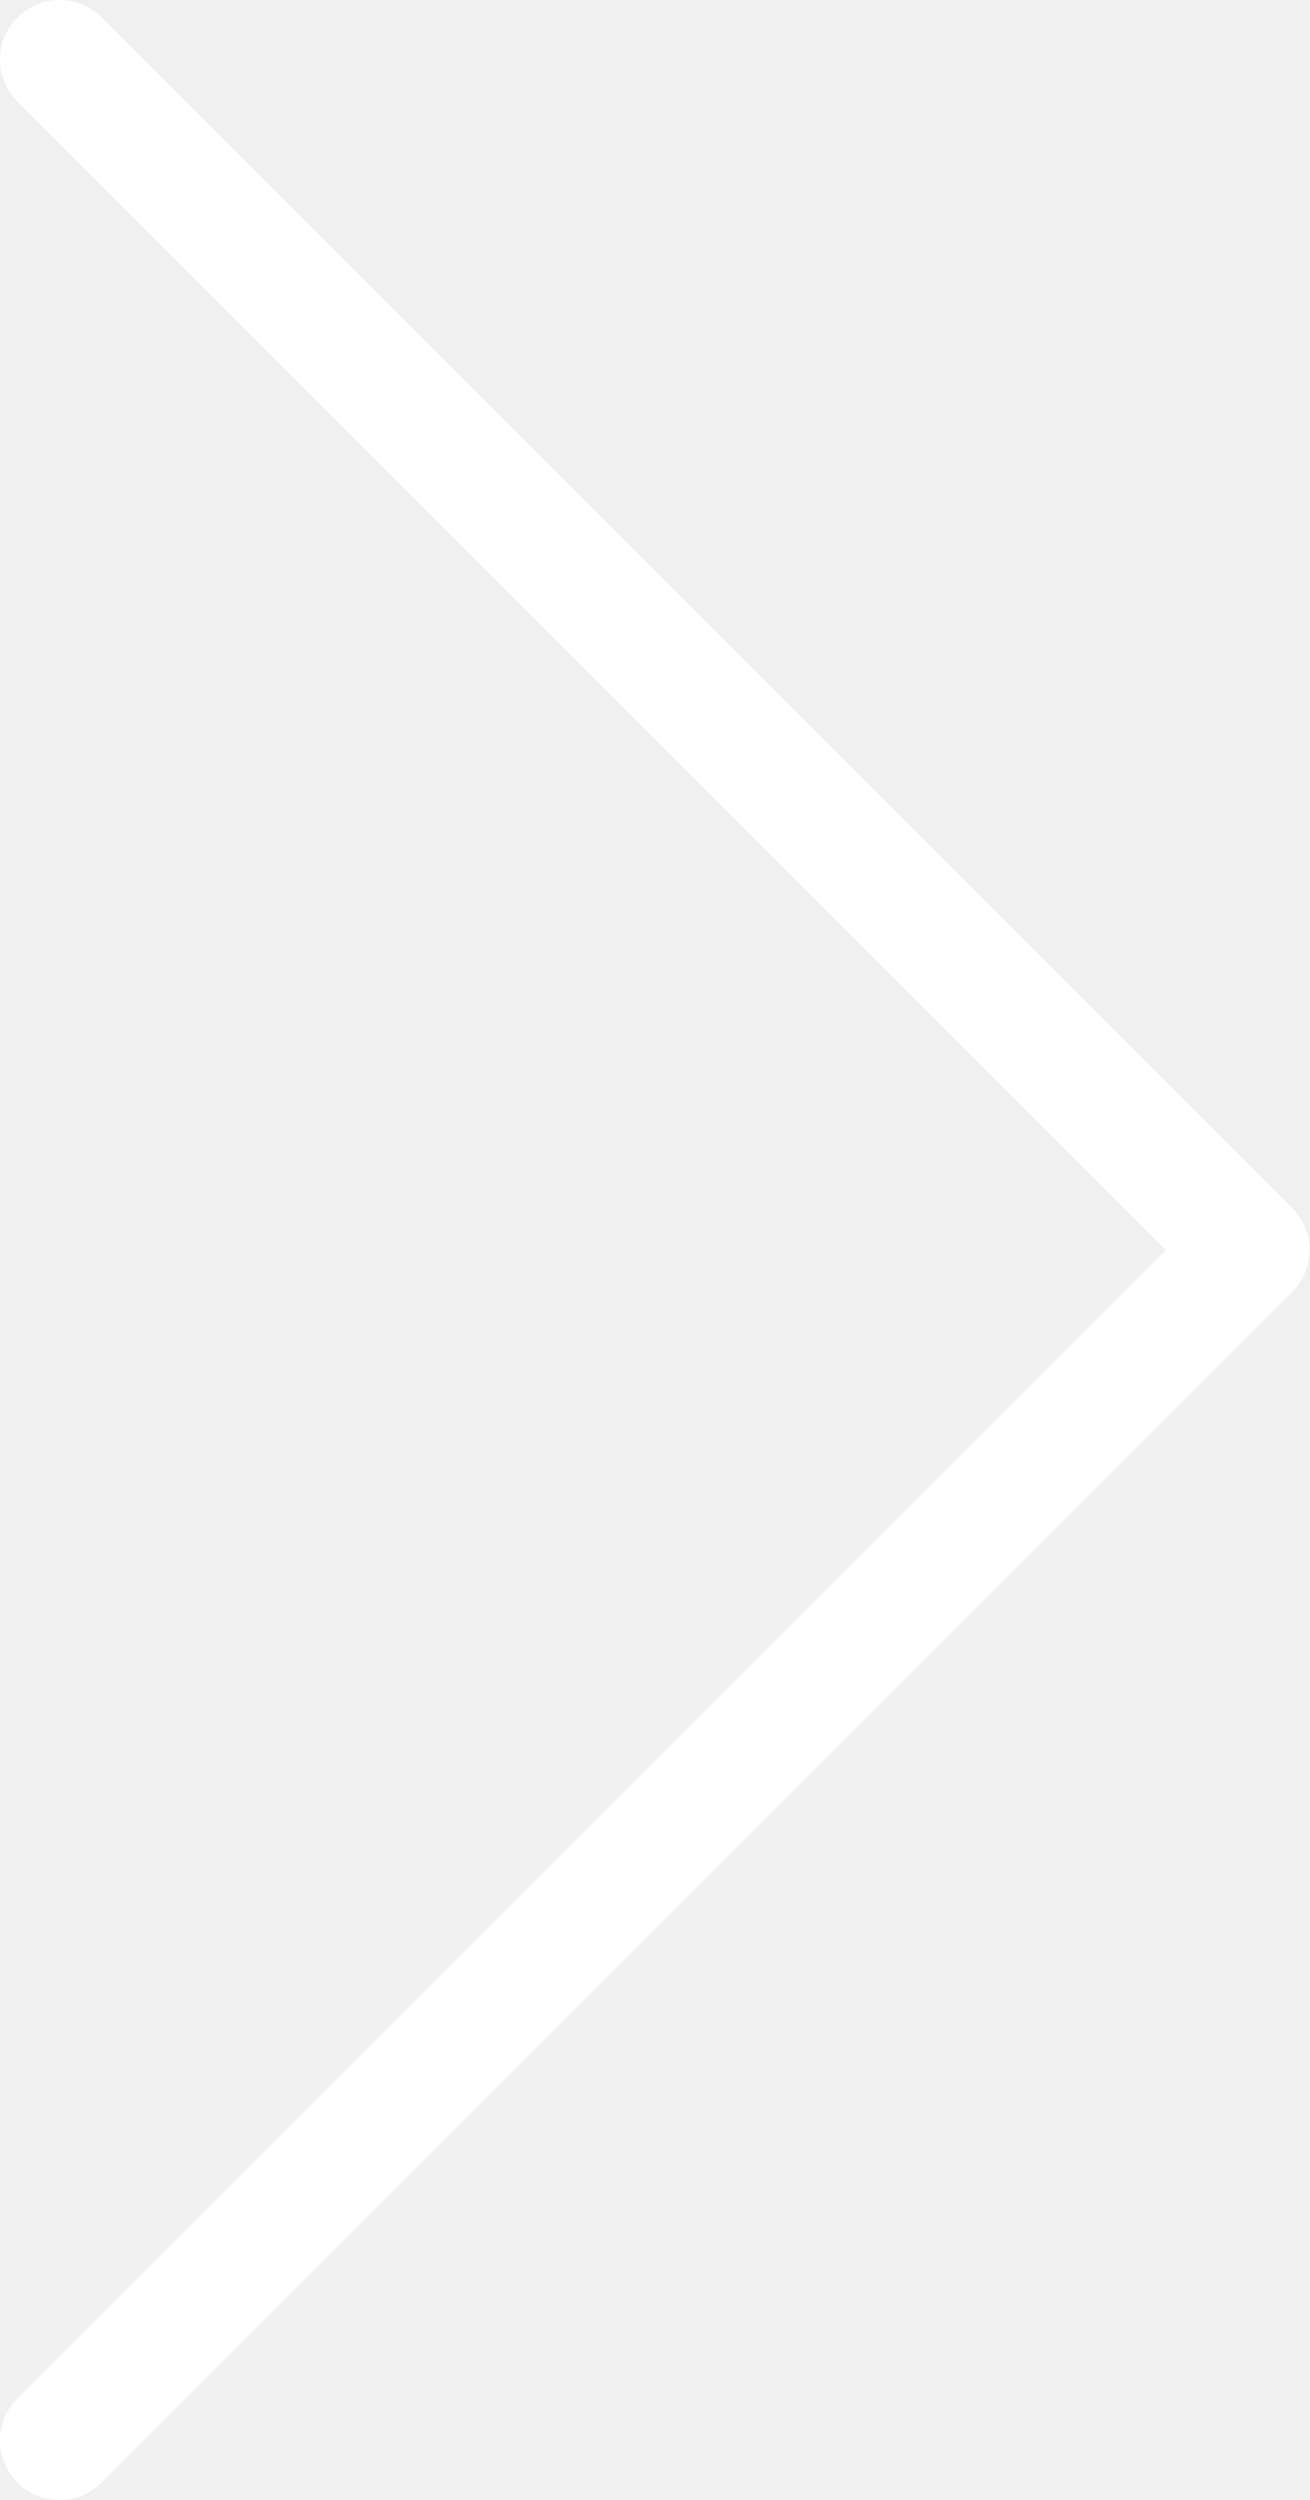
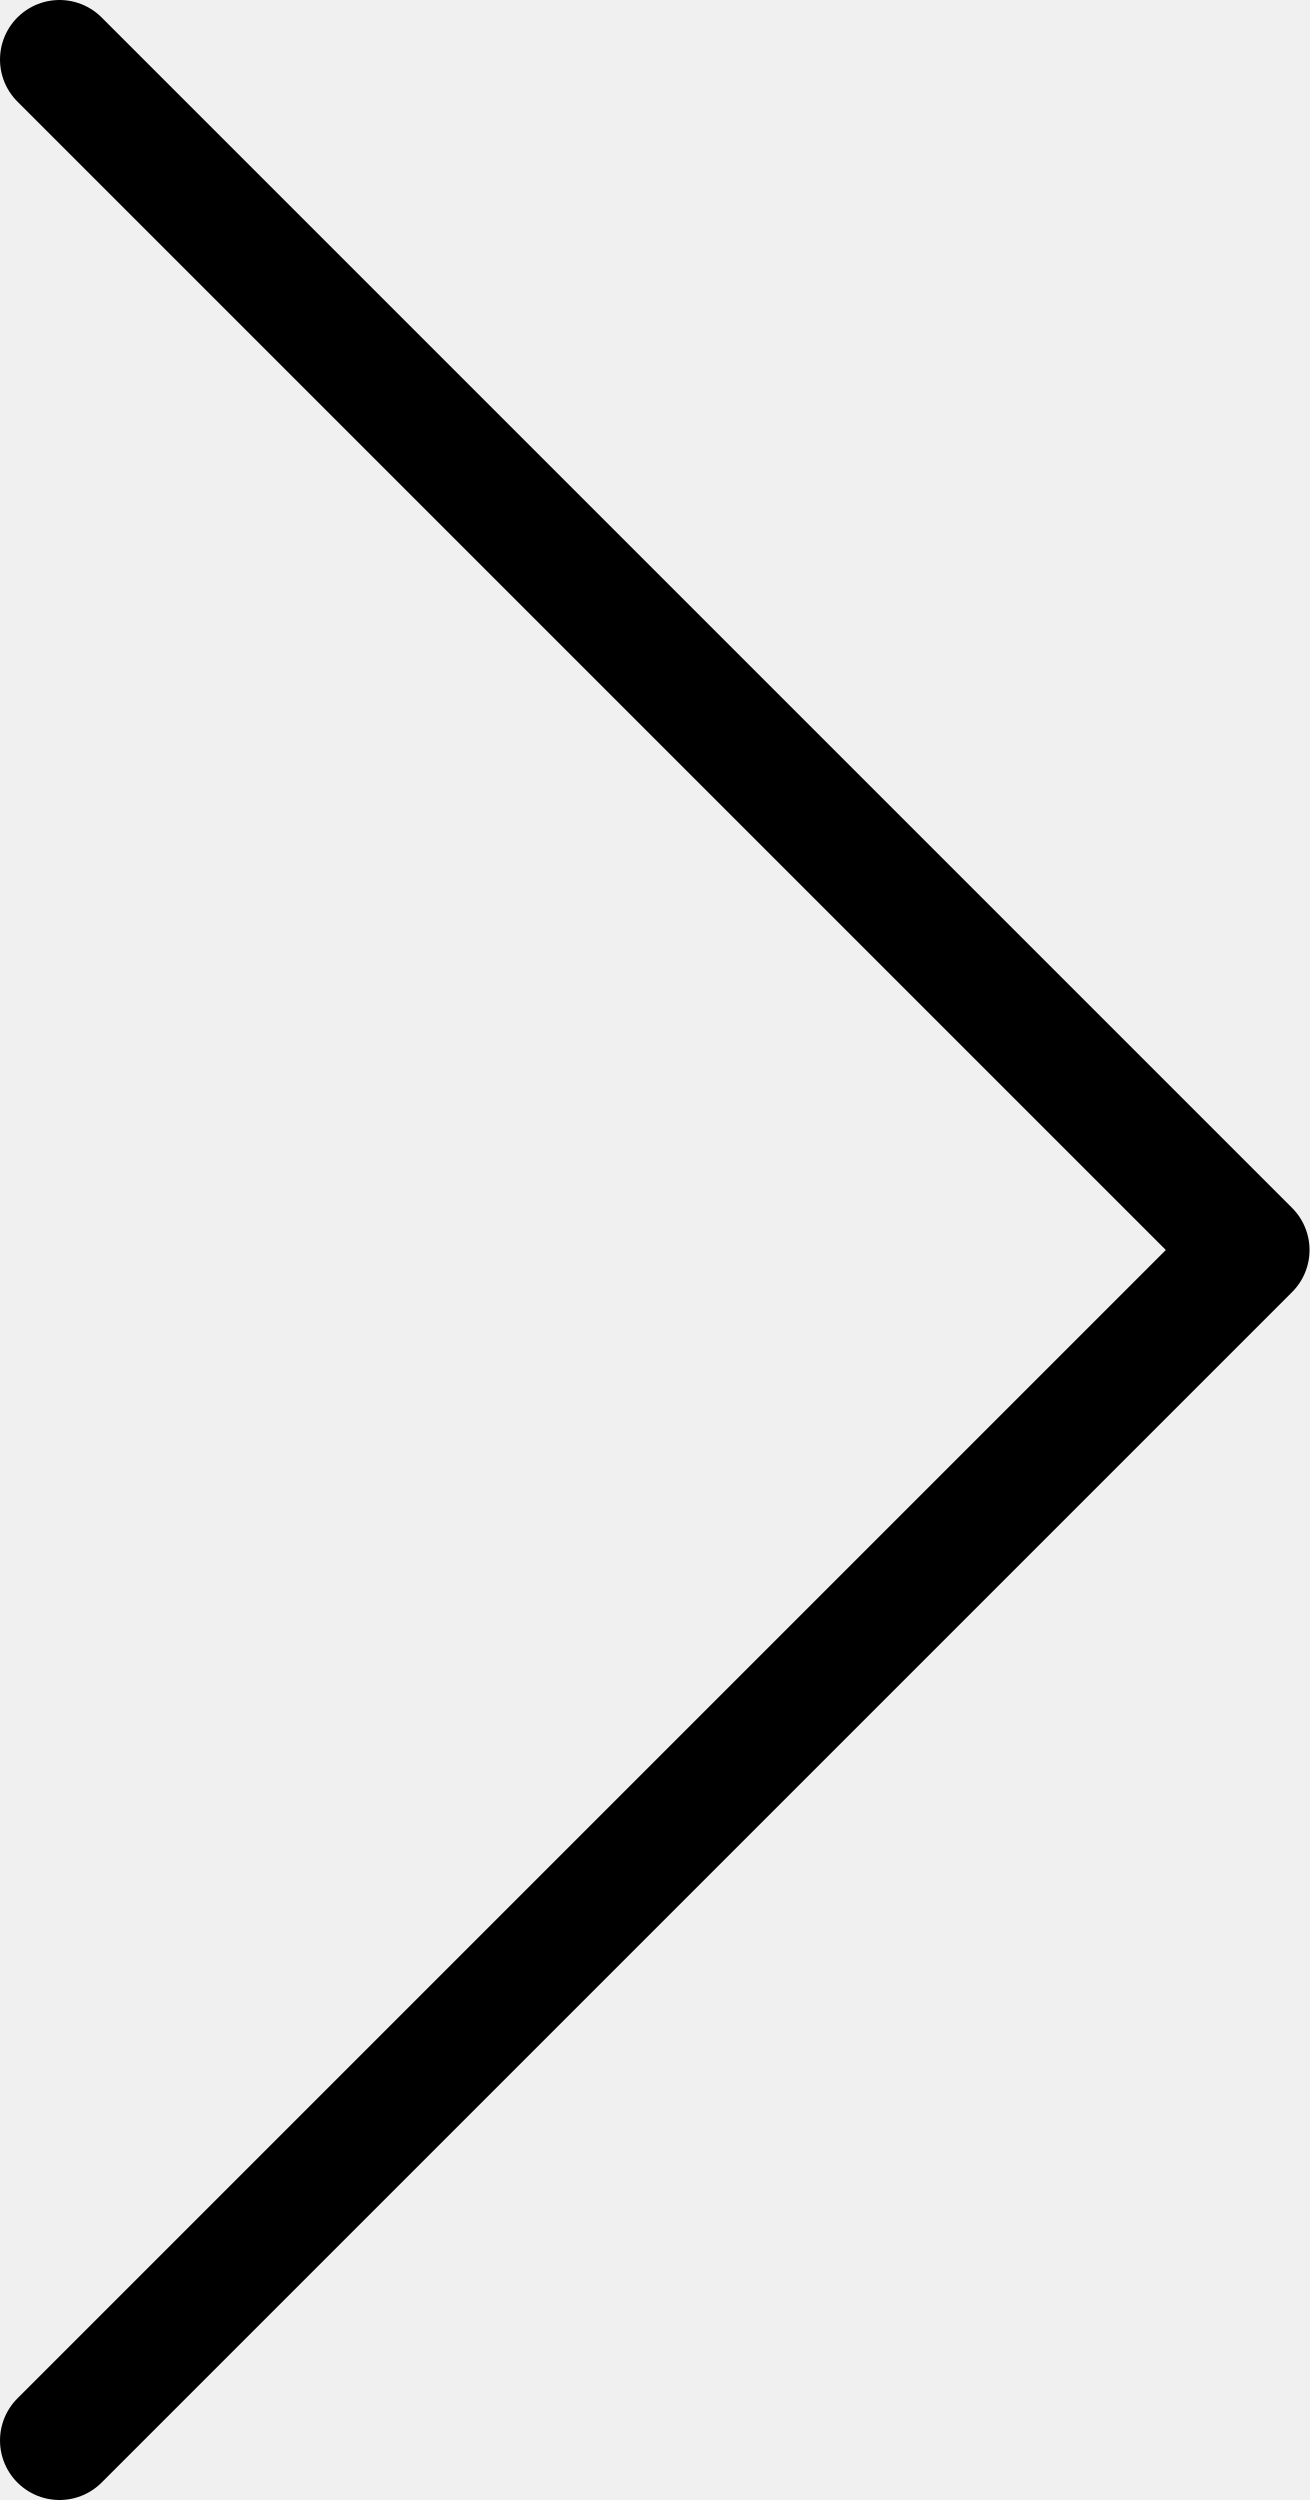
<svg xmlns="http://www.w3.org/2000/svg" width="22" height="42" viewBox="0 0 22 42" fill="none">
-   <path d="M1 41L21 21L1 1" stroke="white" stroke-width="2" stroke-linecap="round" stroke-linejoin="round" />
+   <path d="M1 41L21 21L1 1" stroke="currentColor" stroke-width="2" stroke-linecap="round" stroke-linejoin="round" />
</svg>
